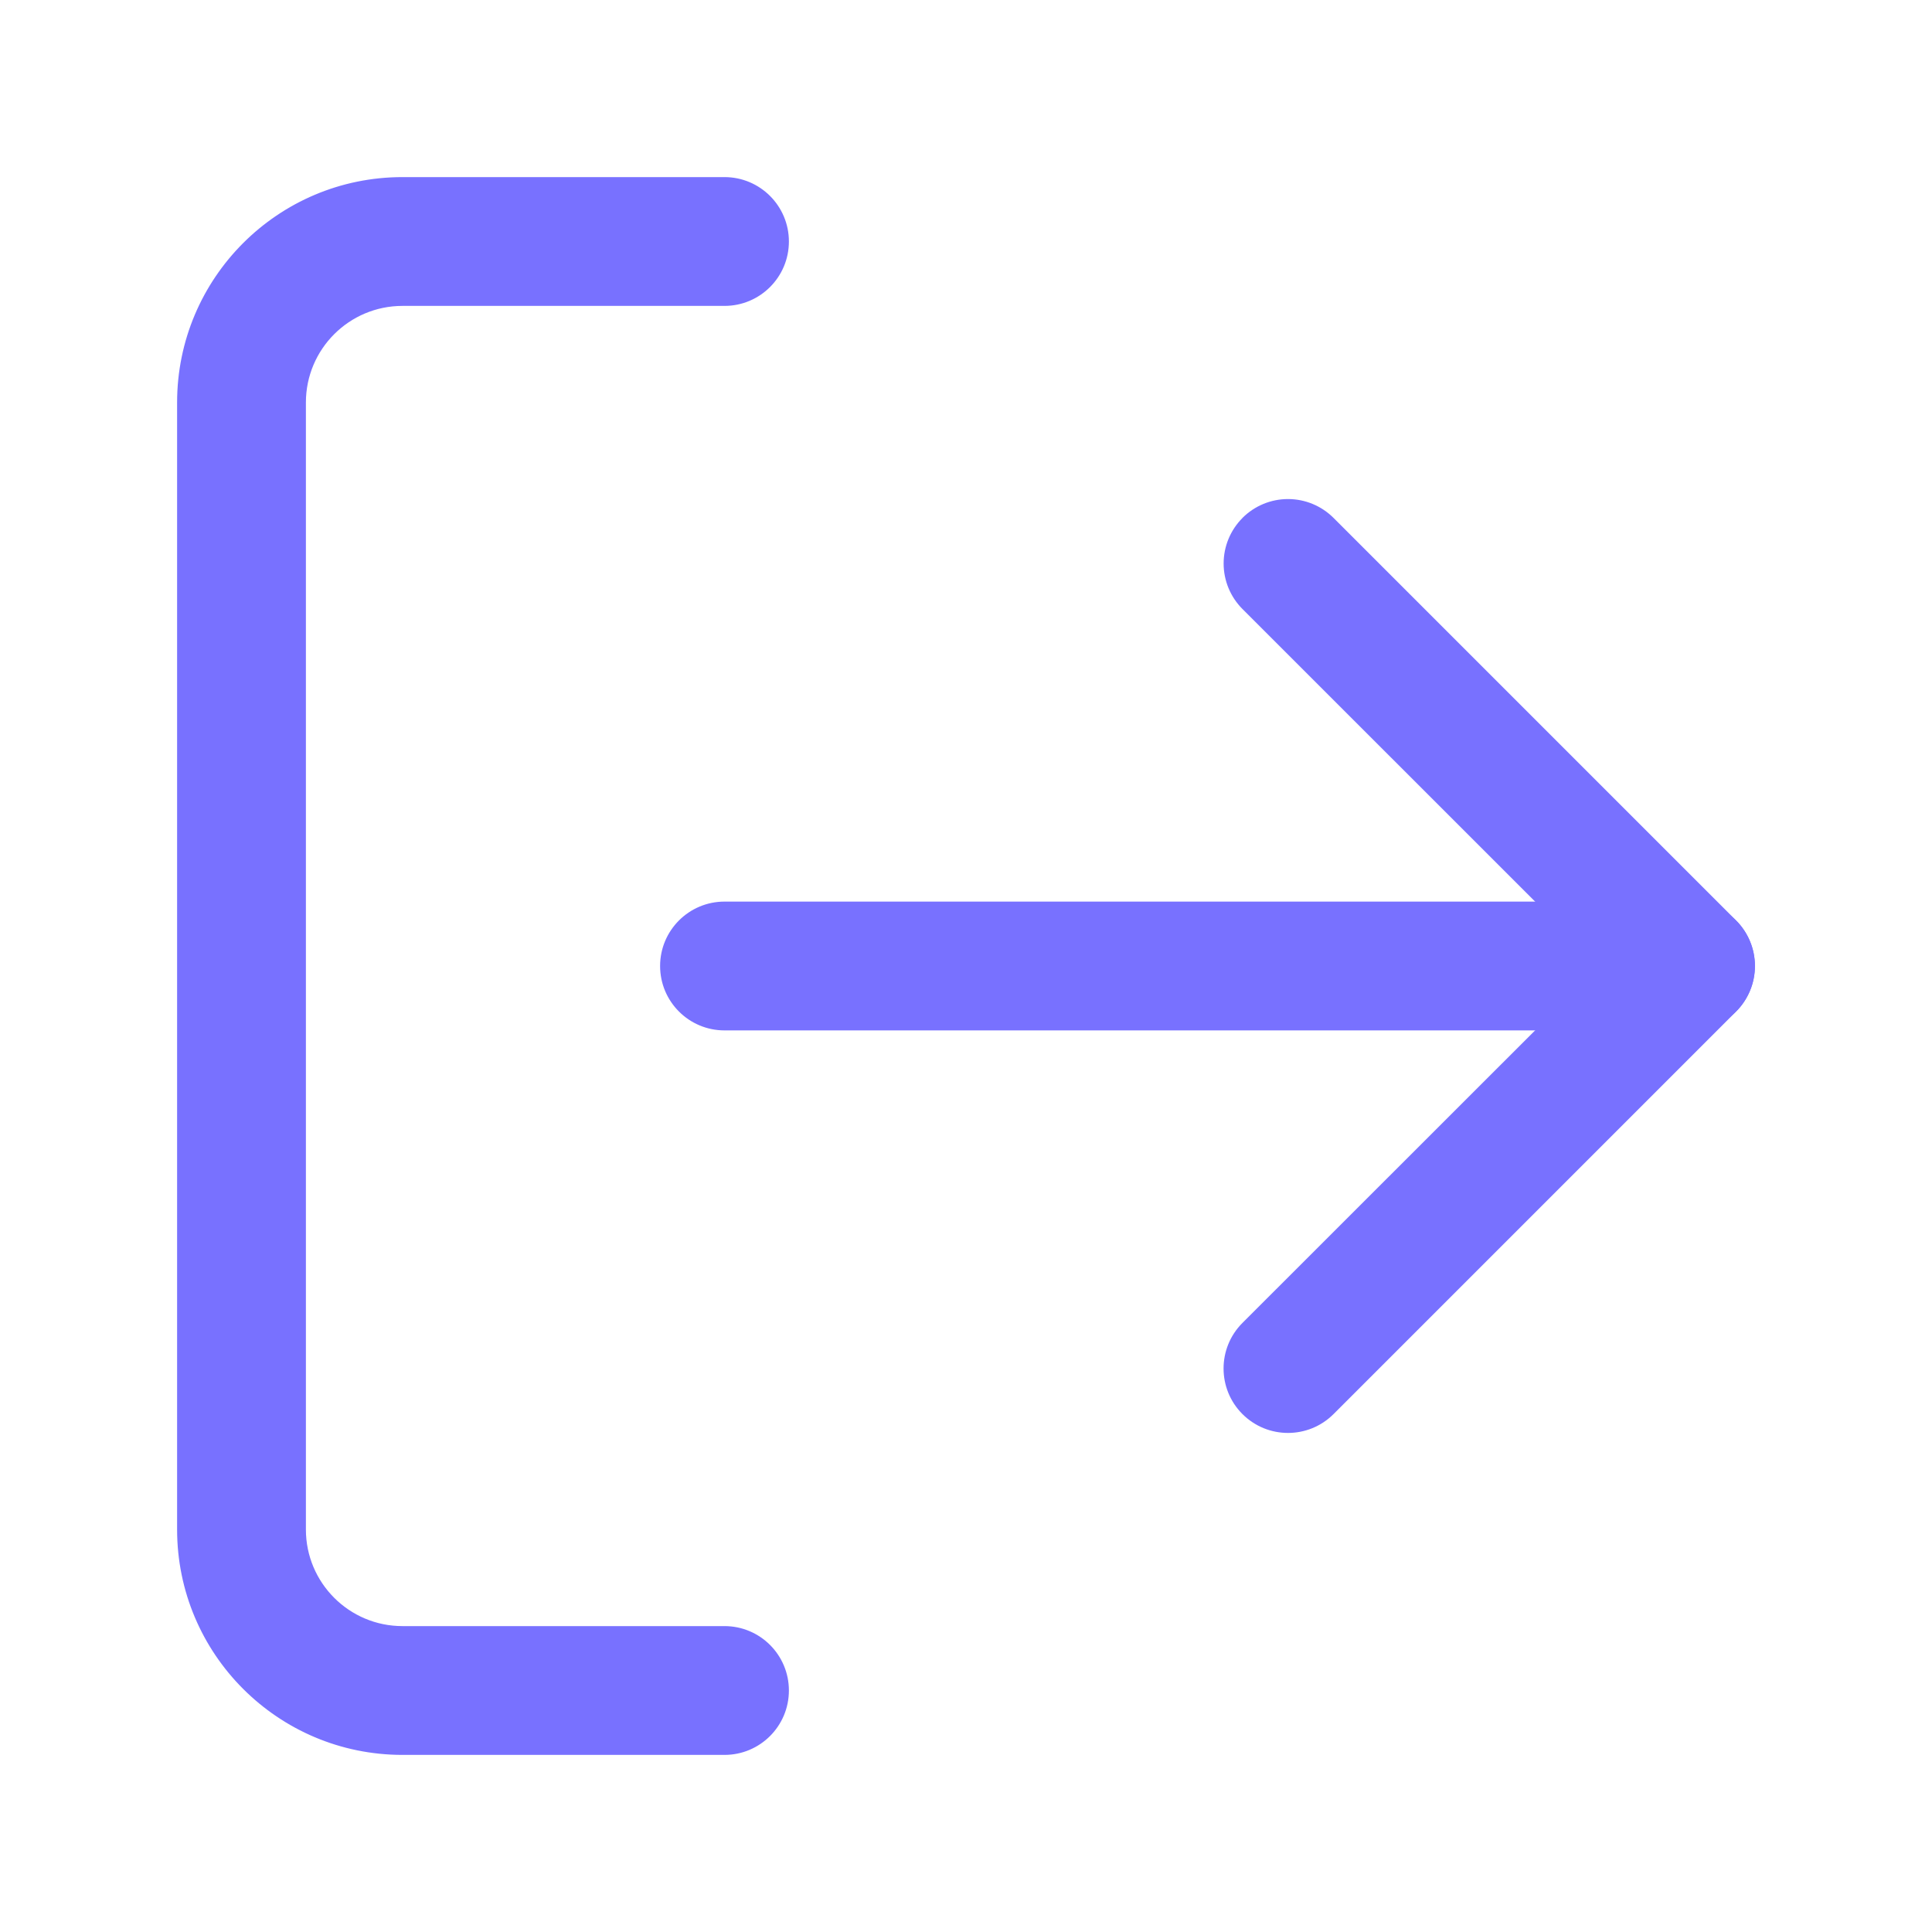
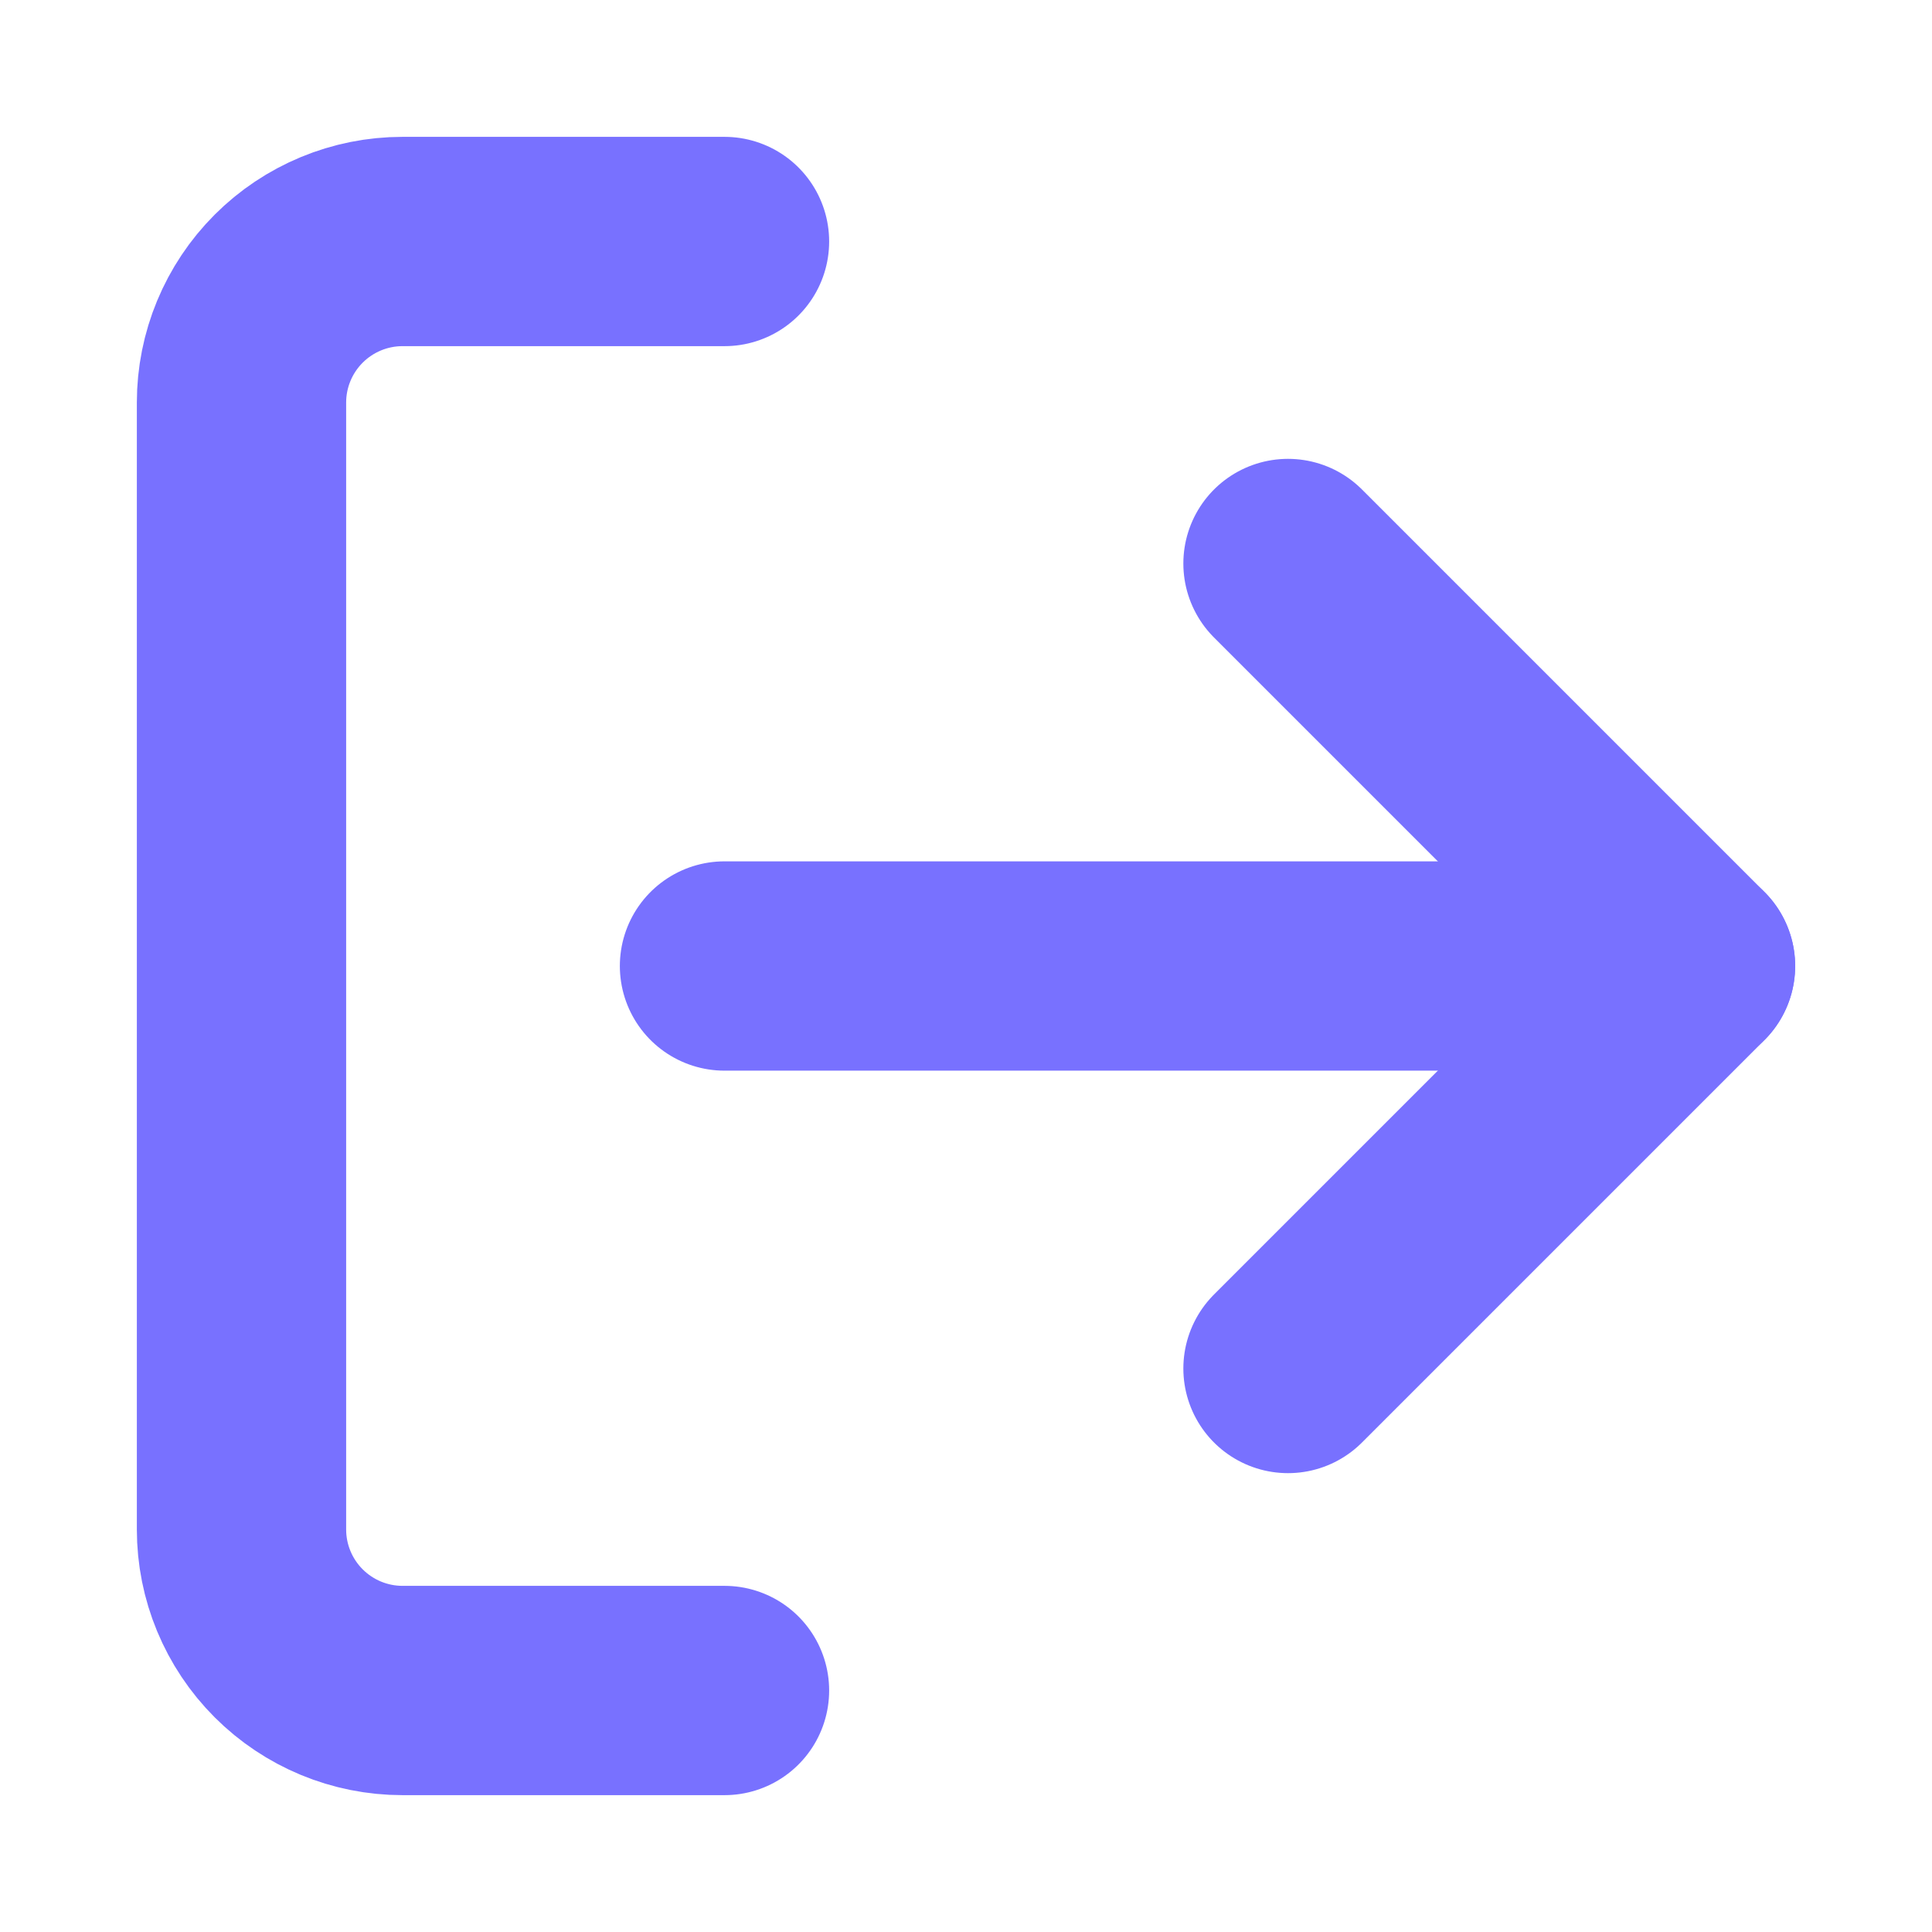
- <svg xmlns="http://www.w3.org/2000/svg" width="24" height="24" fill="#7871FF" viewBox="0 0 24 24">
-   <path fill-rule="evenodd" d="M5 3.8A1.2 1.2 0 0 0 3.8 5v14A1.2 1.2 0 0 0 5 20.2h4a.8.8 0 0 1 0 1.6H5A2.8 2.8 0 0 1 2.2 19V5A2.8 2.8 0 0 1 5 2.2h4a.8.8 0 1 1 0 1.6H5Zm10.434 2.634a.8.8 0 0 1 1.132 0l5 5a.8.8 0 0 1 0 1.132l-5 5a.8.8 0 1 1-1.132-1.132L19.87 12l-4.435-4.434a.8.8 0 0 1 0-1.132Z" clip-rule="evenodd" />
-   <path fill-rule="evenodd" d="M8.2 12a.8.8 0 0 1 .8-.8h12a.8.8 0 0 1 0 1.6H9a.8.8 0 0 1-.8-.8Z" clip-rule="evenodd" />
+ <svg xmlns="http://www.w3.org/2000/svg" width="24" height="24" viewBox="0 0 24 24" fill="none">
+   <path d="M9 21H5C4.47 21 3.961 20.789 3.586 20.414C3.211 20.039 3 19.53 3 19V5C3 4.47 3.211 3.961 3.586 3.586C3.961 3.211 4.47 3 5 3H9" stroke="#7871FF" stroke-width="2.6" stroke-linecap="round" stroke-linejoin="round" />
+   <path d="M16 17L21 12L16 7" stroke="#7871FF" stroke-width="2.6" stroke-linecap="round" stroke-linejoin="round" />
+   <path d="M21 12H9" stroke="#7871FF" stroke-width="2.6" stroke-linecap="round" stroke-linejoin="round" />
</svg>
